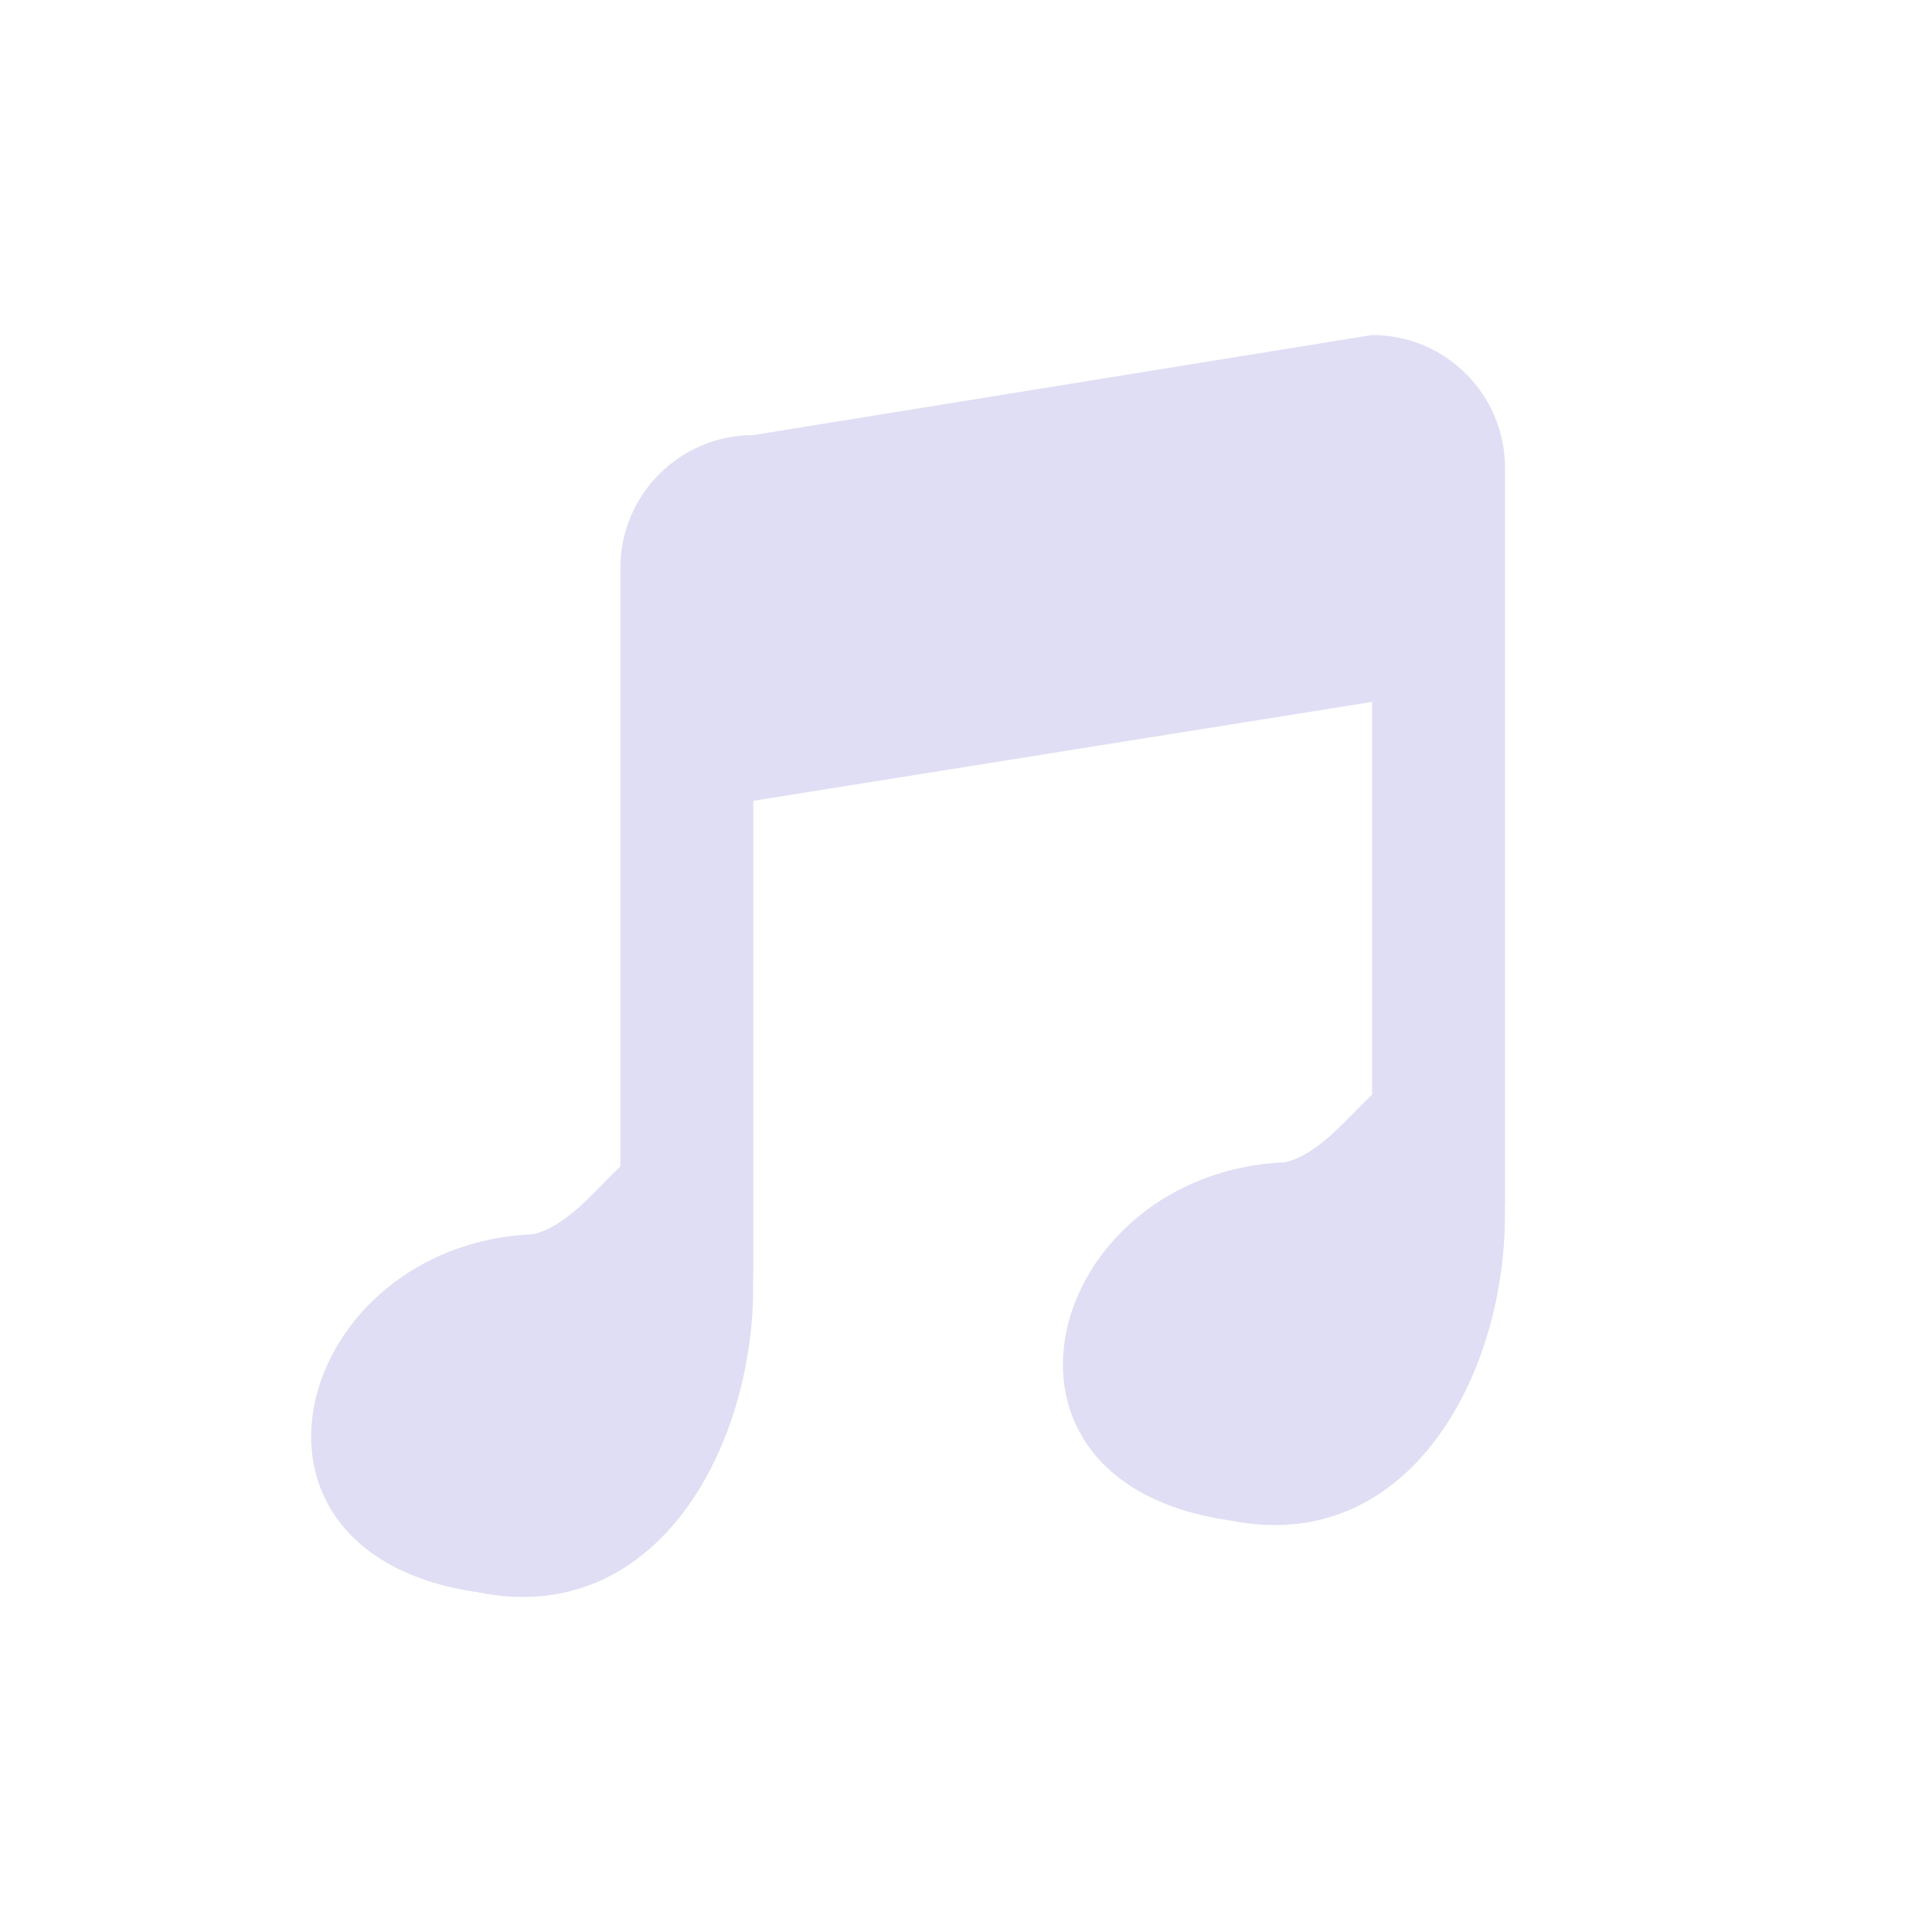
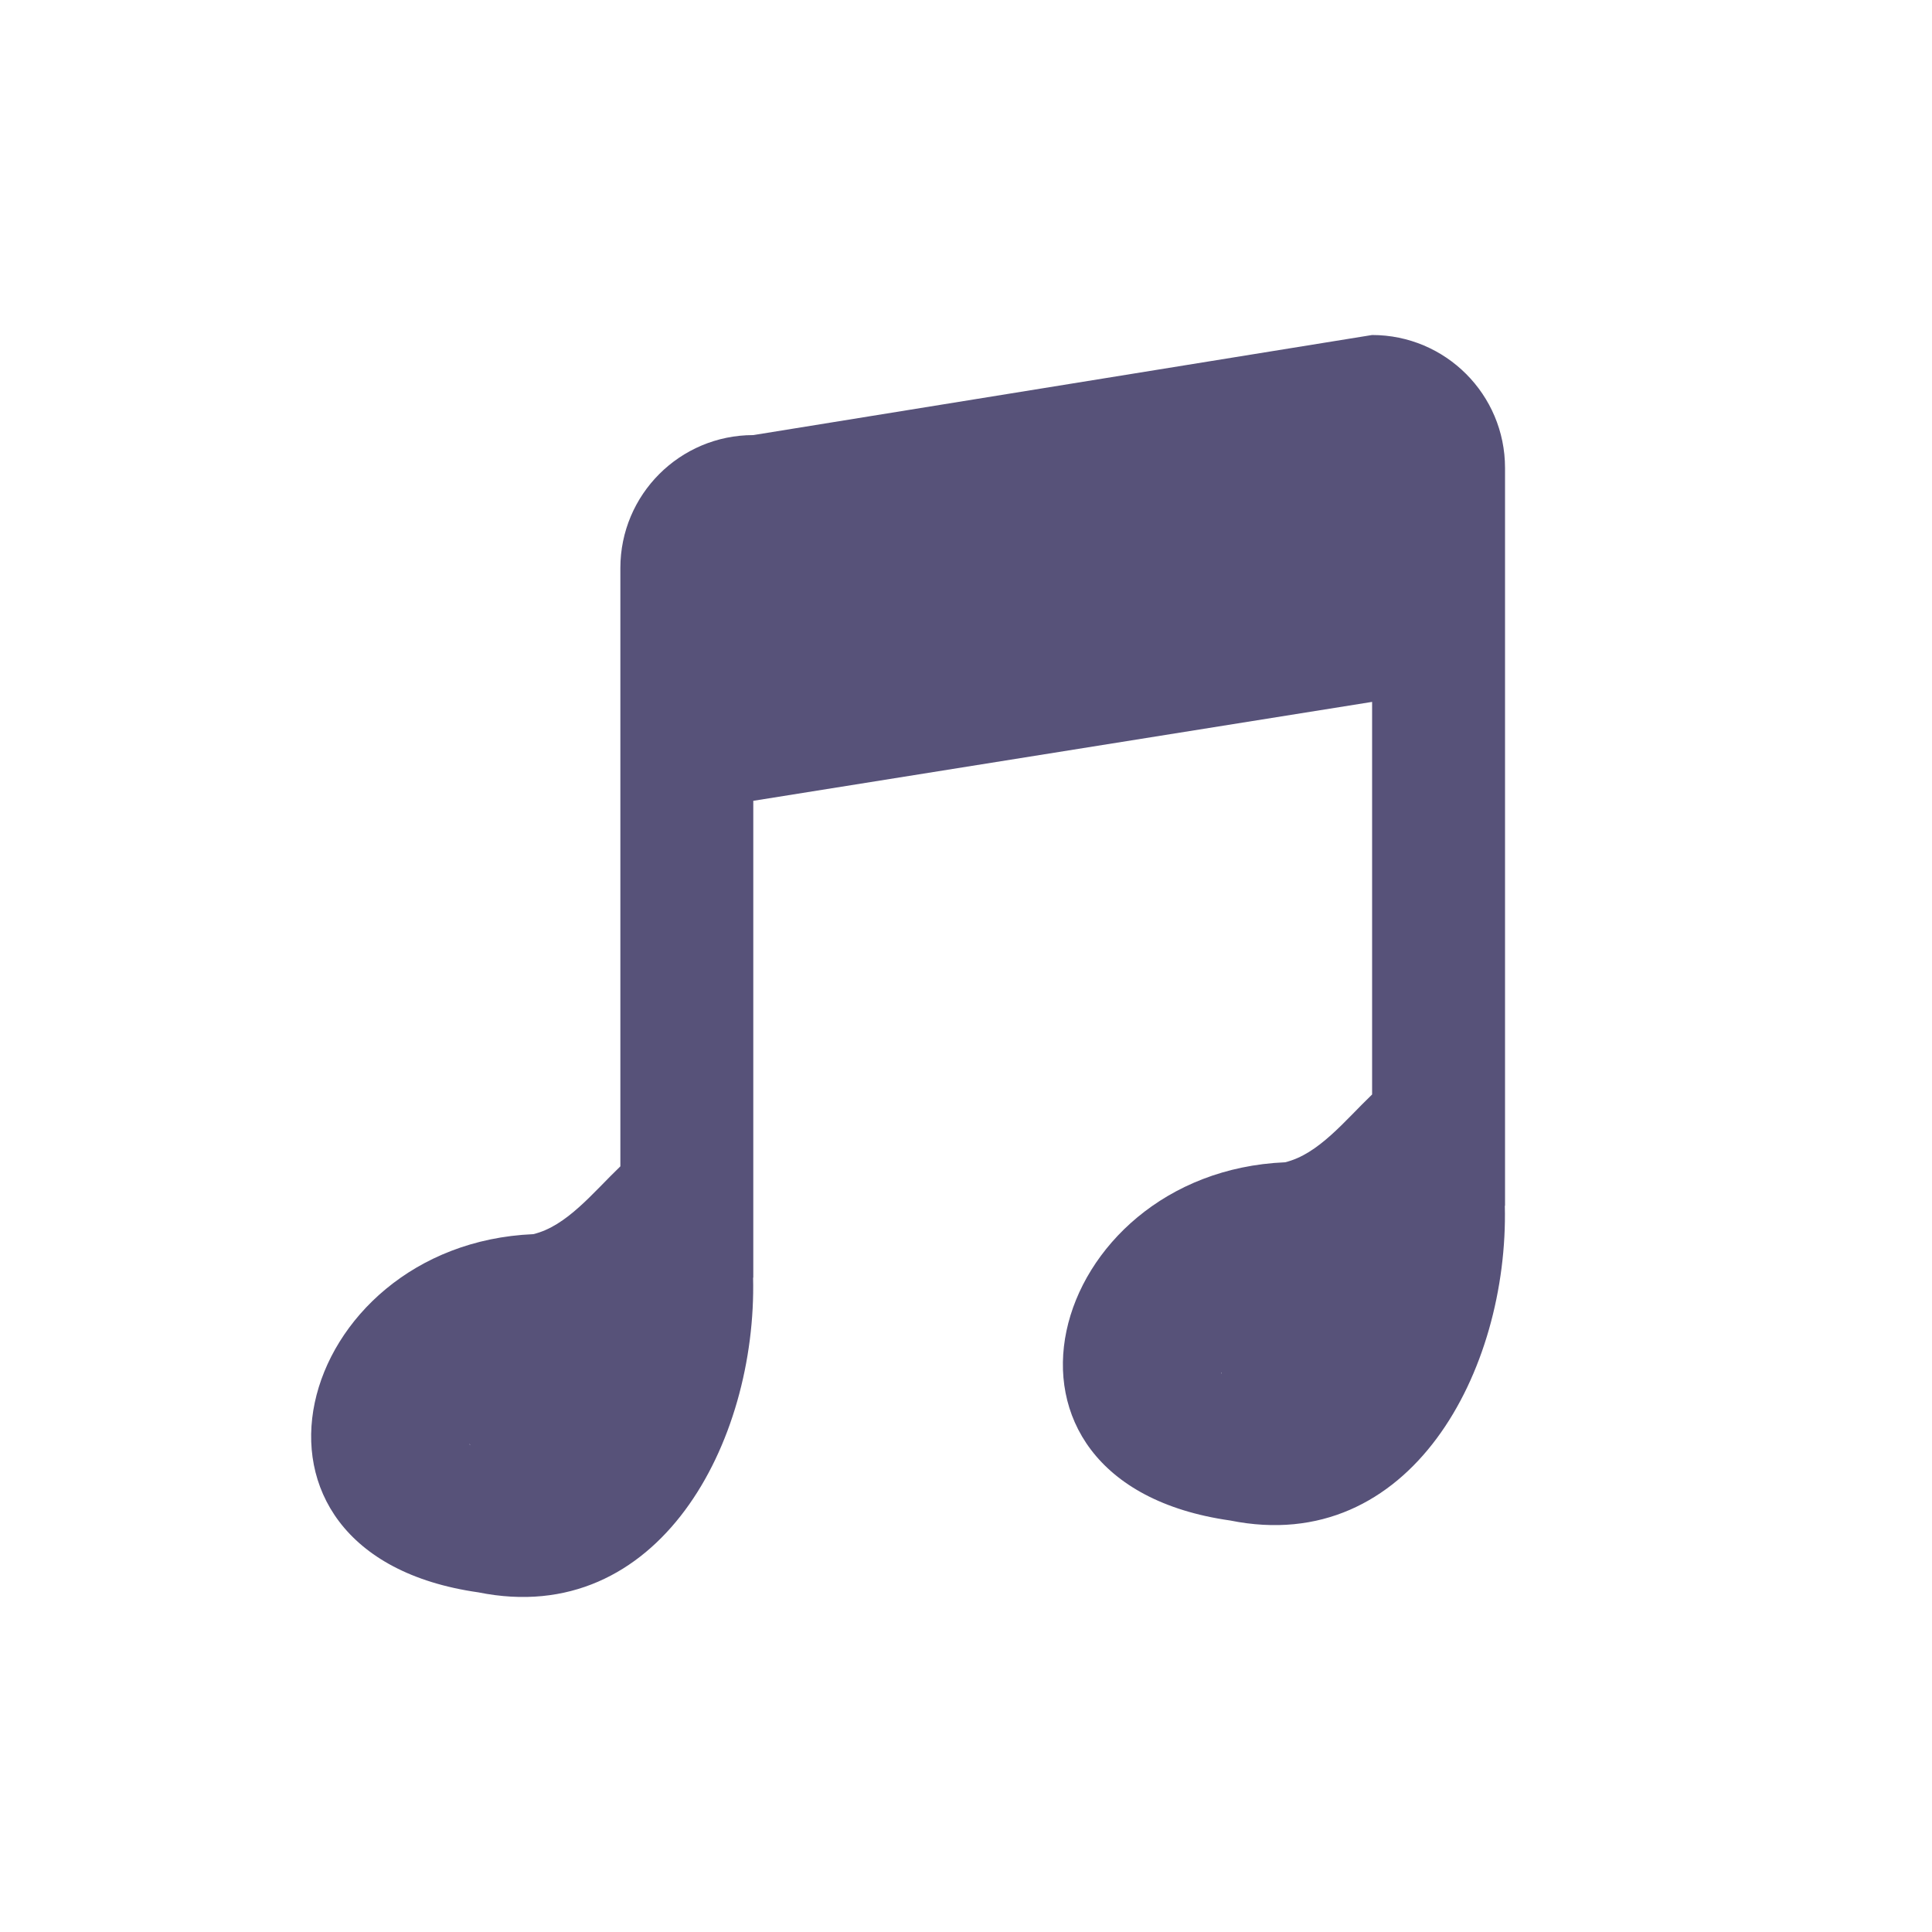
<svg xmlns="http://www.w3.org/2000/svg" id="Layer_1" data-name="Layer 1" viewBox="0 0 100 100">
  <defs>
    <style>
      .cls-1 {
        fill: none;
      }

      .cls-2 {
        /* {# rcol(data.color.text) #} */
-         fill: #e0def4;
+         fill: #575279;
      }
    </style>
  </defs>
  <path class="cls-2" d="M77.9,24.22c0-3.8-3.08-6.88-6.88-6.88h0l-32.03,5.18h0c-3.8,0-6.88,3.08-6.88,6.88v30.97c-1.41,1.35-2.78,3.1-4.51,3.51-12.37.53-16.84,16.55-2.84,18.54,9.35,1.89,14.42-7.78,14.22-16.29h.01v-24.68l32.03-5.12v20.32c-1.41,1.35-2.78,3.1-4.51,3.51-12.37.53-16.84,16.55-2.84,18.54,9.35,1.89,14.42-7.78,14.22-16.29h.01V24.22ZM24.3,74.72s.02.04.03.06c0,.05-.02,0-.03-.06ZM63.21,71.02s.02.04.03.06c0,.05-.02,0-.03-.06Z" />
  <rect class="cls-1" width="2.12" height="2.12" />
  <rect class="cls-1" x="96.88" y="96.88" width="3.12" height="3.12" />
</svg>
